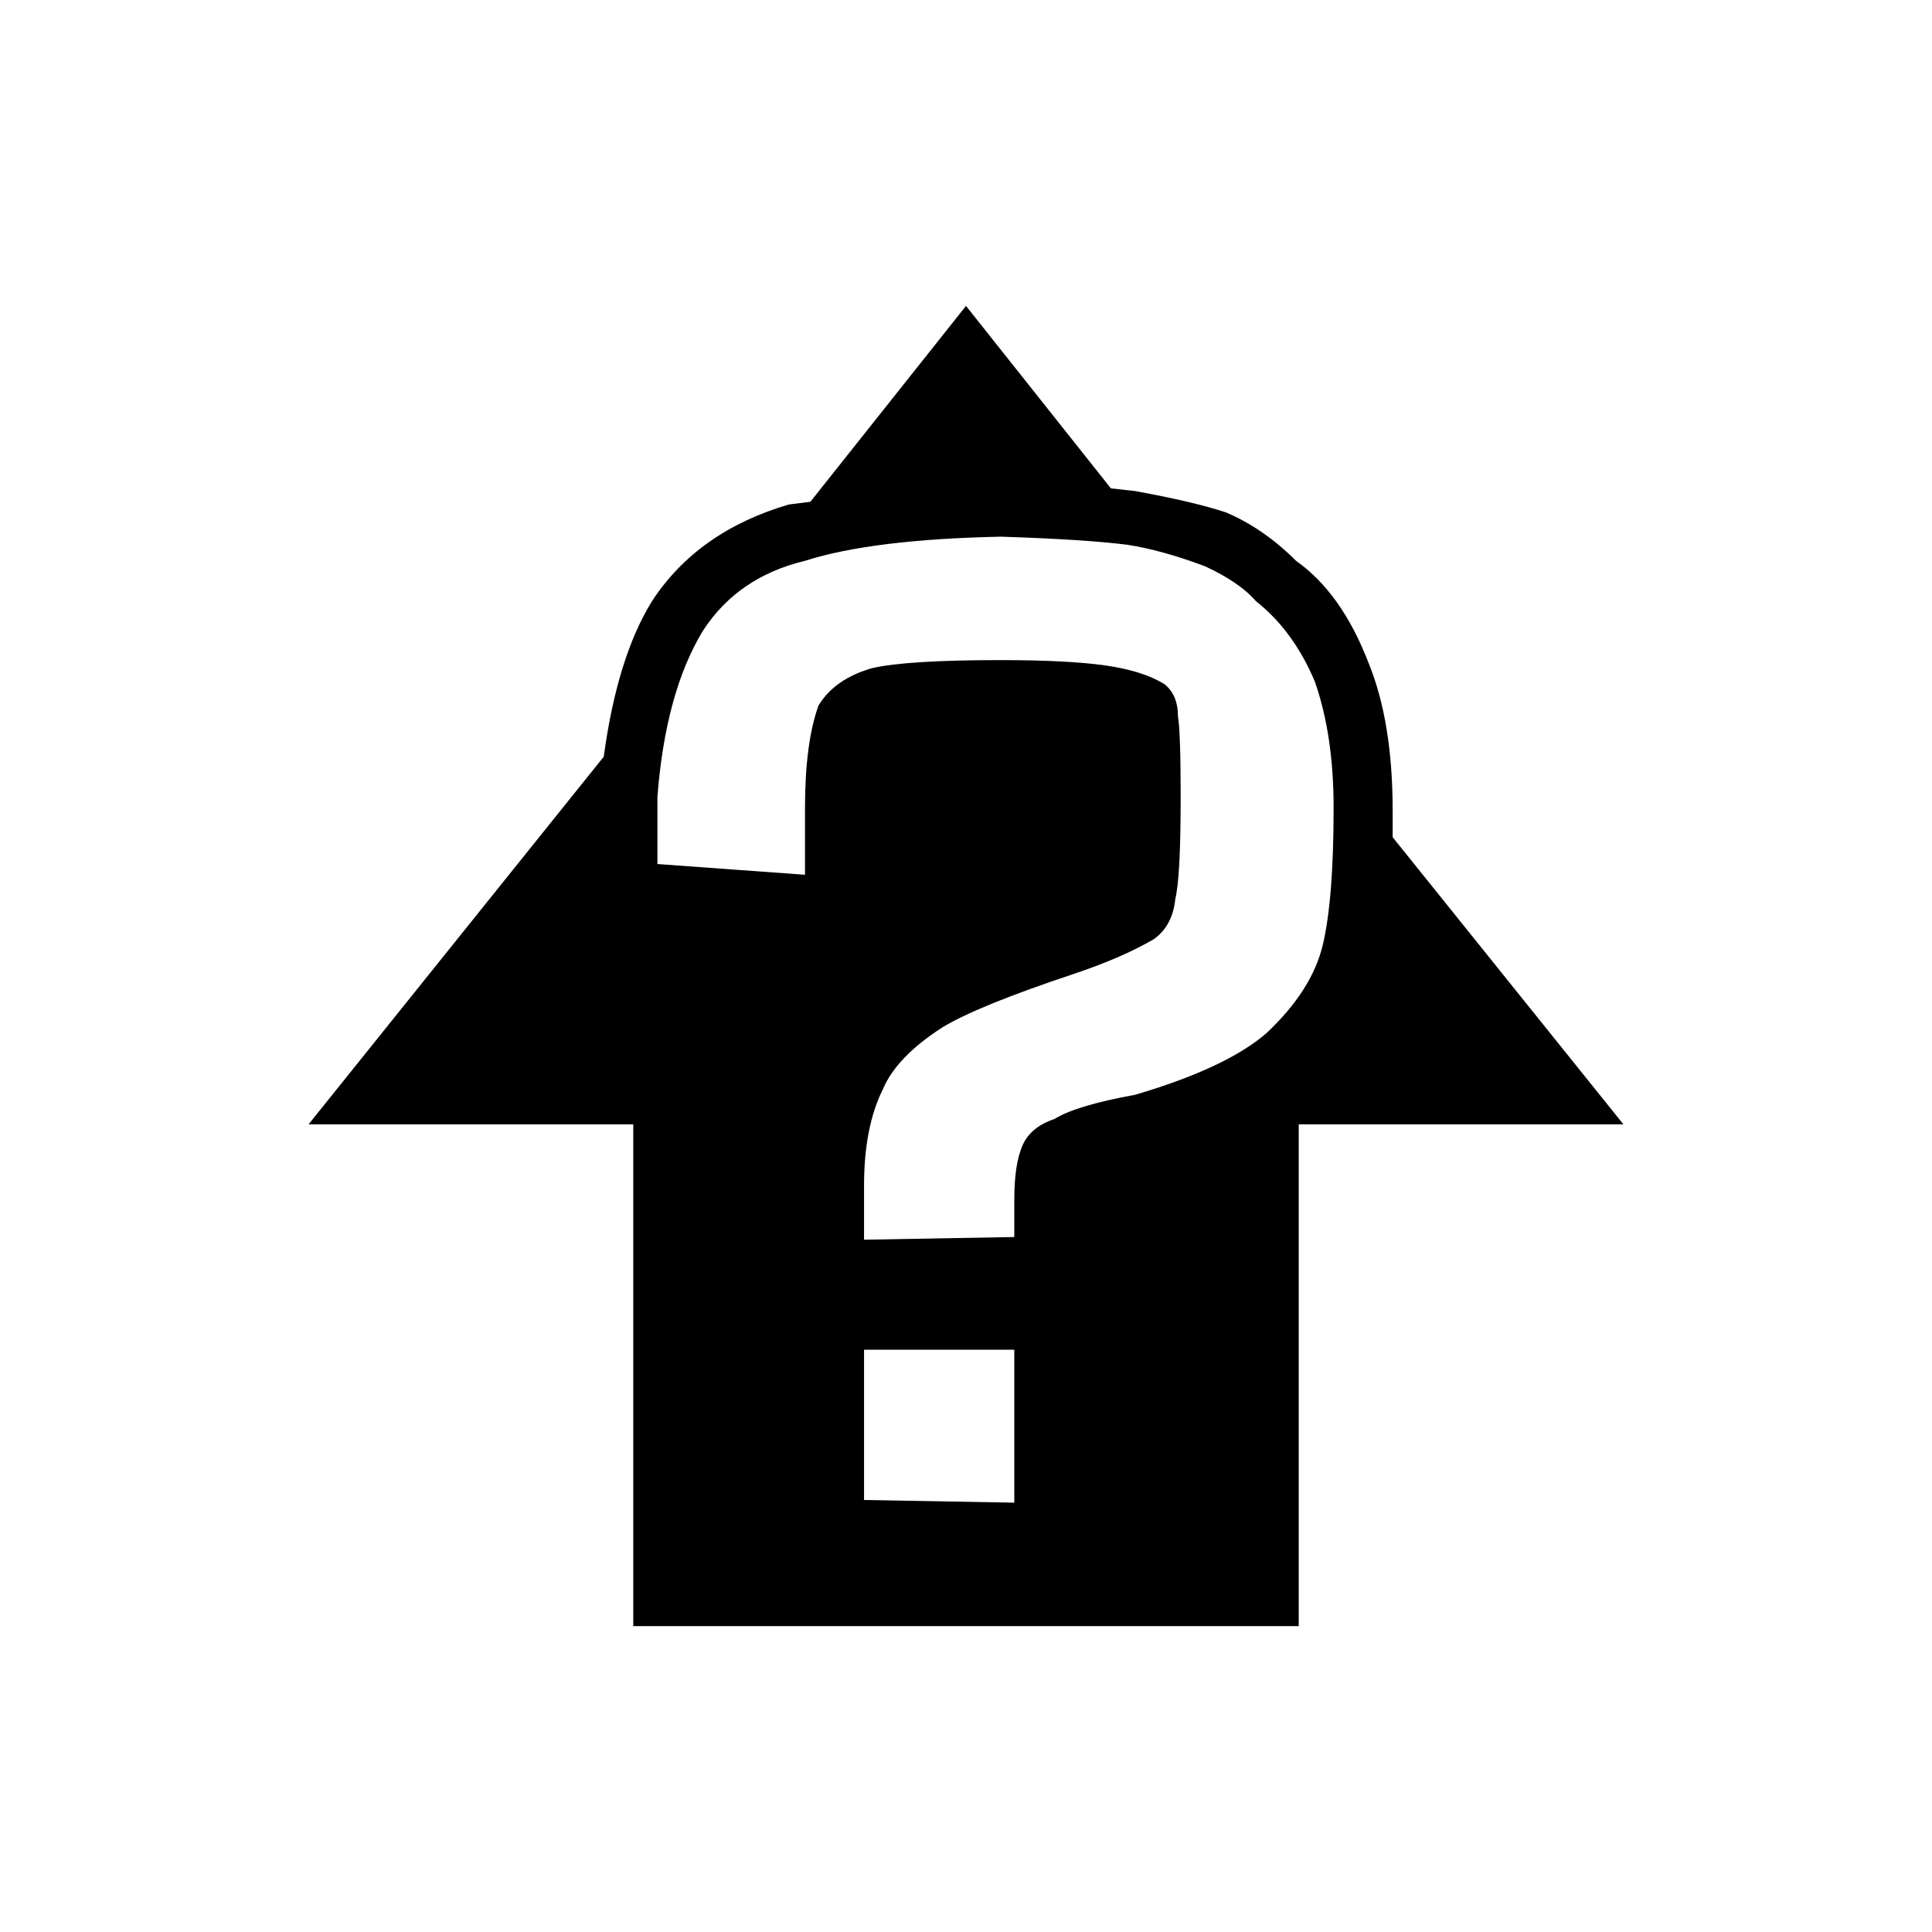
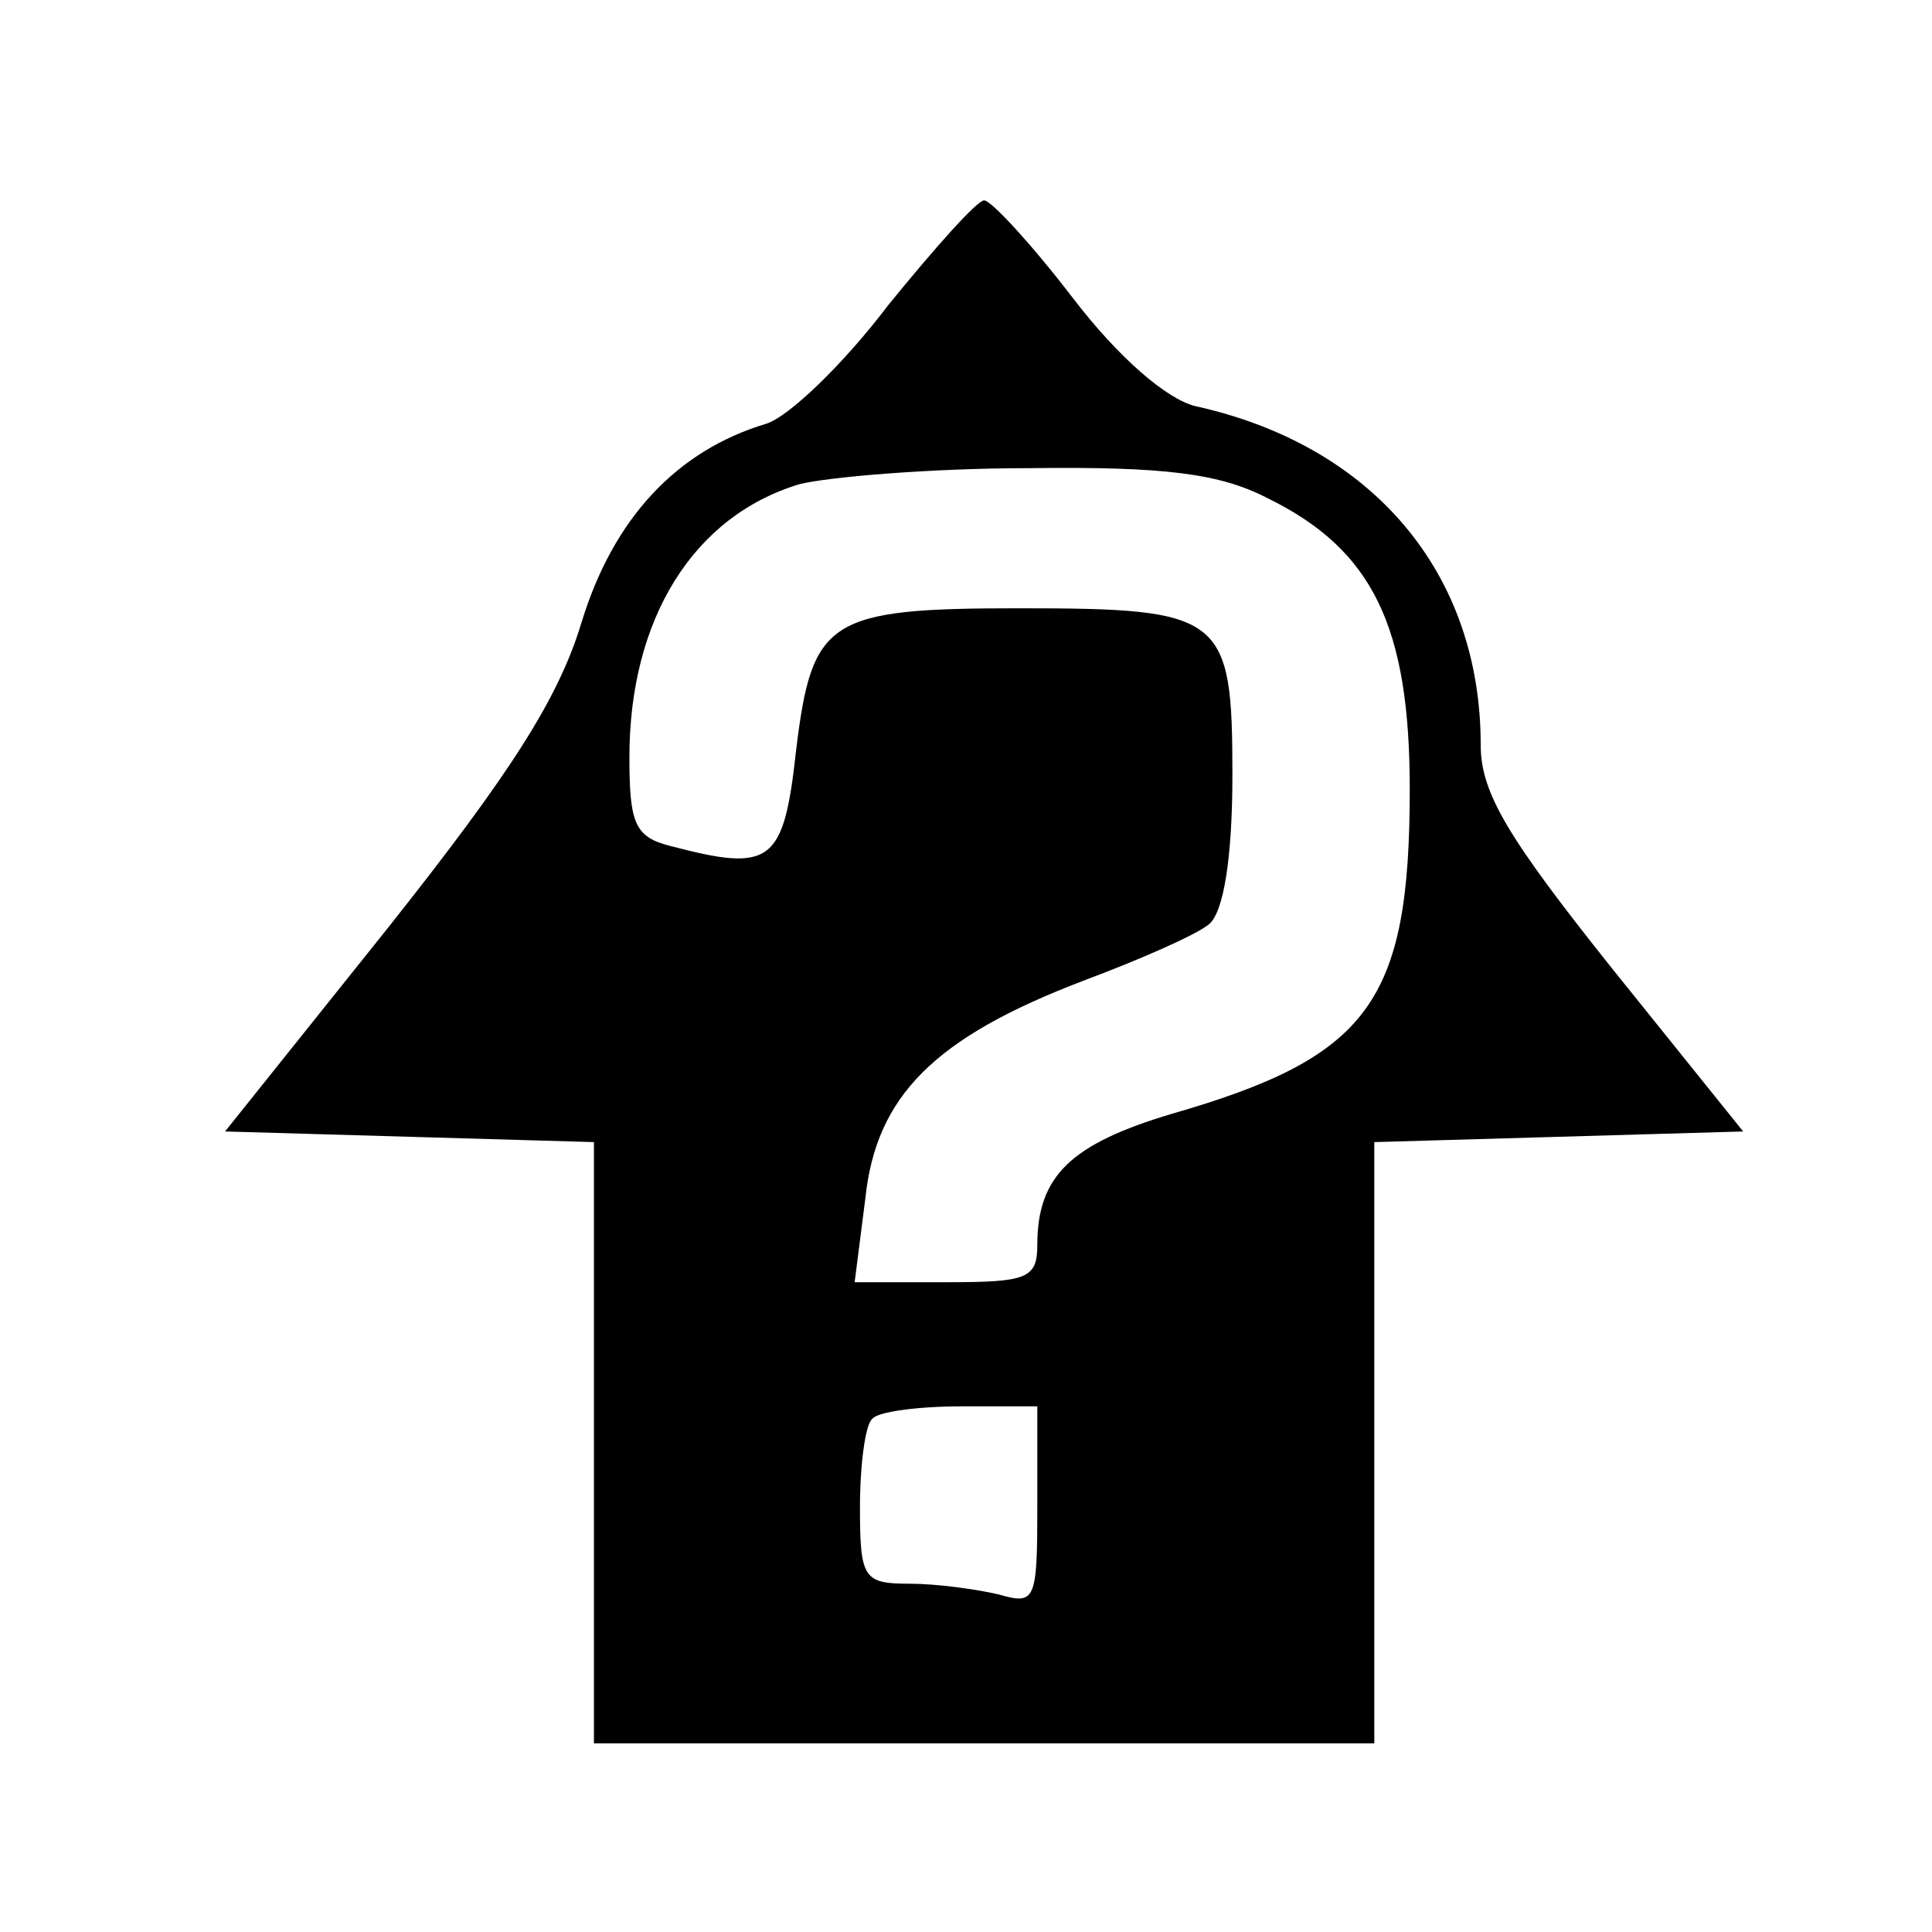
- <svg xmlns="http://www.w3.org/2000/svg" version="1.0" viewBox="0 0 72 72" height="128pt" width="128pt">
-   <g fill="#000">
-     <path d="M48.4 41.9L48.4 41.9 48.4 60.6 23.6 60.6 23.6 41.9 11.5 41.9 22.5 28.2Q23 24.5 24.3 22.4L24.3 22.4Q26 19.8 29.4 18.8L29.4 18.8 30.2 18.7 36 11.4 41.4 18.2 42.3 18.3Q44.5 18.7 45.7 19.1L45.7 19.1Q47.1 19.7 48.3 20.9L48.3 20.9Q50 22.1 51 24.7L51 24.7Q51.9 26.9 51.9 30.2L51.9 30.2 51.9 31.2 60.5 41.9 48.4 41.9 48.4 41.9 48.4 41.9 48.4 41.9 48.4 41.9 48.4 41.9 48.4 41.9 48.4 41.9 48.4 41.9 48.4 41.9 48.4 41.9 48.4 41.9 48.4 41.9 48.4 41.9 48.4 41.9 48.4 41.9 48.4 41.9 48.4 41.9 48.4 41.9 48.4 41.9 48.4 41.9 48.4 41.9ZM49.3 35.2L49.3 35.2Q49.7 33.5 49.7 30.1L49.7 30.1Q49.7 27.4 49 25.4L49 25.4Q48.2 23.5 46.8 22.4L46.8 22.4Q46.2 21.7 44.9 21.1L44.9 21.1Q43.3 20.5 42 20.3L42 20.3Q40.4 20.1 37.3 20L37.3 20Q32.5 20.1 30 20.9L30 20.9Q27.5 21.5 26.2 23.5L26.2 23.5Q24.8 25.8 24.5 29.7L24.5 29.7 24.5 32.2 30 32.6 30 30.1Q30 27.7 30.5 26.3L30.5 26.3Q31.1 25.3 32.5 24.9L32.5 24.9Q33.8 24.6 37.3 24.6L37.3 24.6Q39.8 24.6 41.2 24.8L41.2 24.8Q42.6 25 43.4 25.5L43.4 25.5Q43.9 25.9 43.9 26.7L43.9 26.7Q44 27.3 44 29.7L44 29.7Q44 32.7 43.8 33.5L43.8 33.5Q43.7 34.5 43 35L43 35Q41.8 35.7 40 36.3L40 36.3Q36.4 37.5 35.1 38.3L35.1 38.3Q33.4 39.4 32.9 40.6L32.9 40.6Q32.2 42 32.2 44.2L32.2 44.2 32.2 46.2 37.8 46.1 37.8 44.7Q37.8 43.4 38.1 42.7L38.1 42.7Q38.4 42 39.3 41.7L39.3 41.7Q40.1 41.2 42.3 40.8L42.3 40.8Q45.7 39.8 47.2 38.5L47.2 38.5Q48.9 36.9 49.3 35.2L49.3 35.2 49.3 35.2 49.3 35.2 49.3 35.2 49.3 35.2 49.3 35.2 49.3 35.2 49.3 35.2 49.3 35.2 49.3 35.2 49.3 35.2 49.3 35.2 49.3 35.2 49.3 35.2 49.3 35.2 49.3 35.2 49.3 35.2 49.3 35.2 49.3 35.2 49.3 35.2 49.3 35.2 49.3 35.2ZM37.8 56L37.8 50.3 32.2 50.3 32.2 55.9 37.8 56Z" />
+ <svg xmlns="http://www.w3.org/2000/svg" version="1.0" width="128pt" height="128pt" viewBox="10 -139 128 128" preserveAspectRatio="xMidYMid meet">
+   <g transform="scale(0.1175,-0.1175)" fill="#000000" stroke="none">
+     <path d="M586 1011 c-25 -33 -56 -63 -69 -67 -50 -15 -86 -53 -104 -112 -13 -43 -40 -85 -109 -172 l-92 -115 104 -3 104 -3 0 -169 0 -170 220 0 220 0 0 170 0 169 104 3 104 3 -74 92 c-59 74 -74 99 -74 126 0 97 -61 169 -161 191 -16 4 -43 27 -69 61 -23 30 -46 55 -50 55 -4 0 -28 -27 -54 -59z m214 -109 c59 -29 80 -72 80 -164 0 -120 -23 -151 -134 -183 -57 -17 -76 -35 -76 -74 0 -19 -6 -21 -51 -21 l-52 0 6 47 c6 58 39 91 123 123 32 12 64 26 71 32 8 7 13 37 13 84 0 90 -5 94 -120 94 -108 0 -117 -6 -126 -80 -7 -64 -14 -69 -71 -54 -20 5 -23 13 -23 50 0 78 36 136 96 154 16 4 74 9 129 9 77 1 108 -3 135 -17z m-130 -568 c0 -54 -1 -56 -22 -50 -13 3 -35 6 -50 6 -26 0 -28 3 -28 43 0 24 3 47 7 50 3 4 26 7 50 7 l43 0 0 -56z" />
  </g>
</svg>
